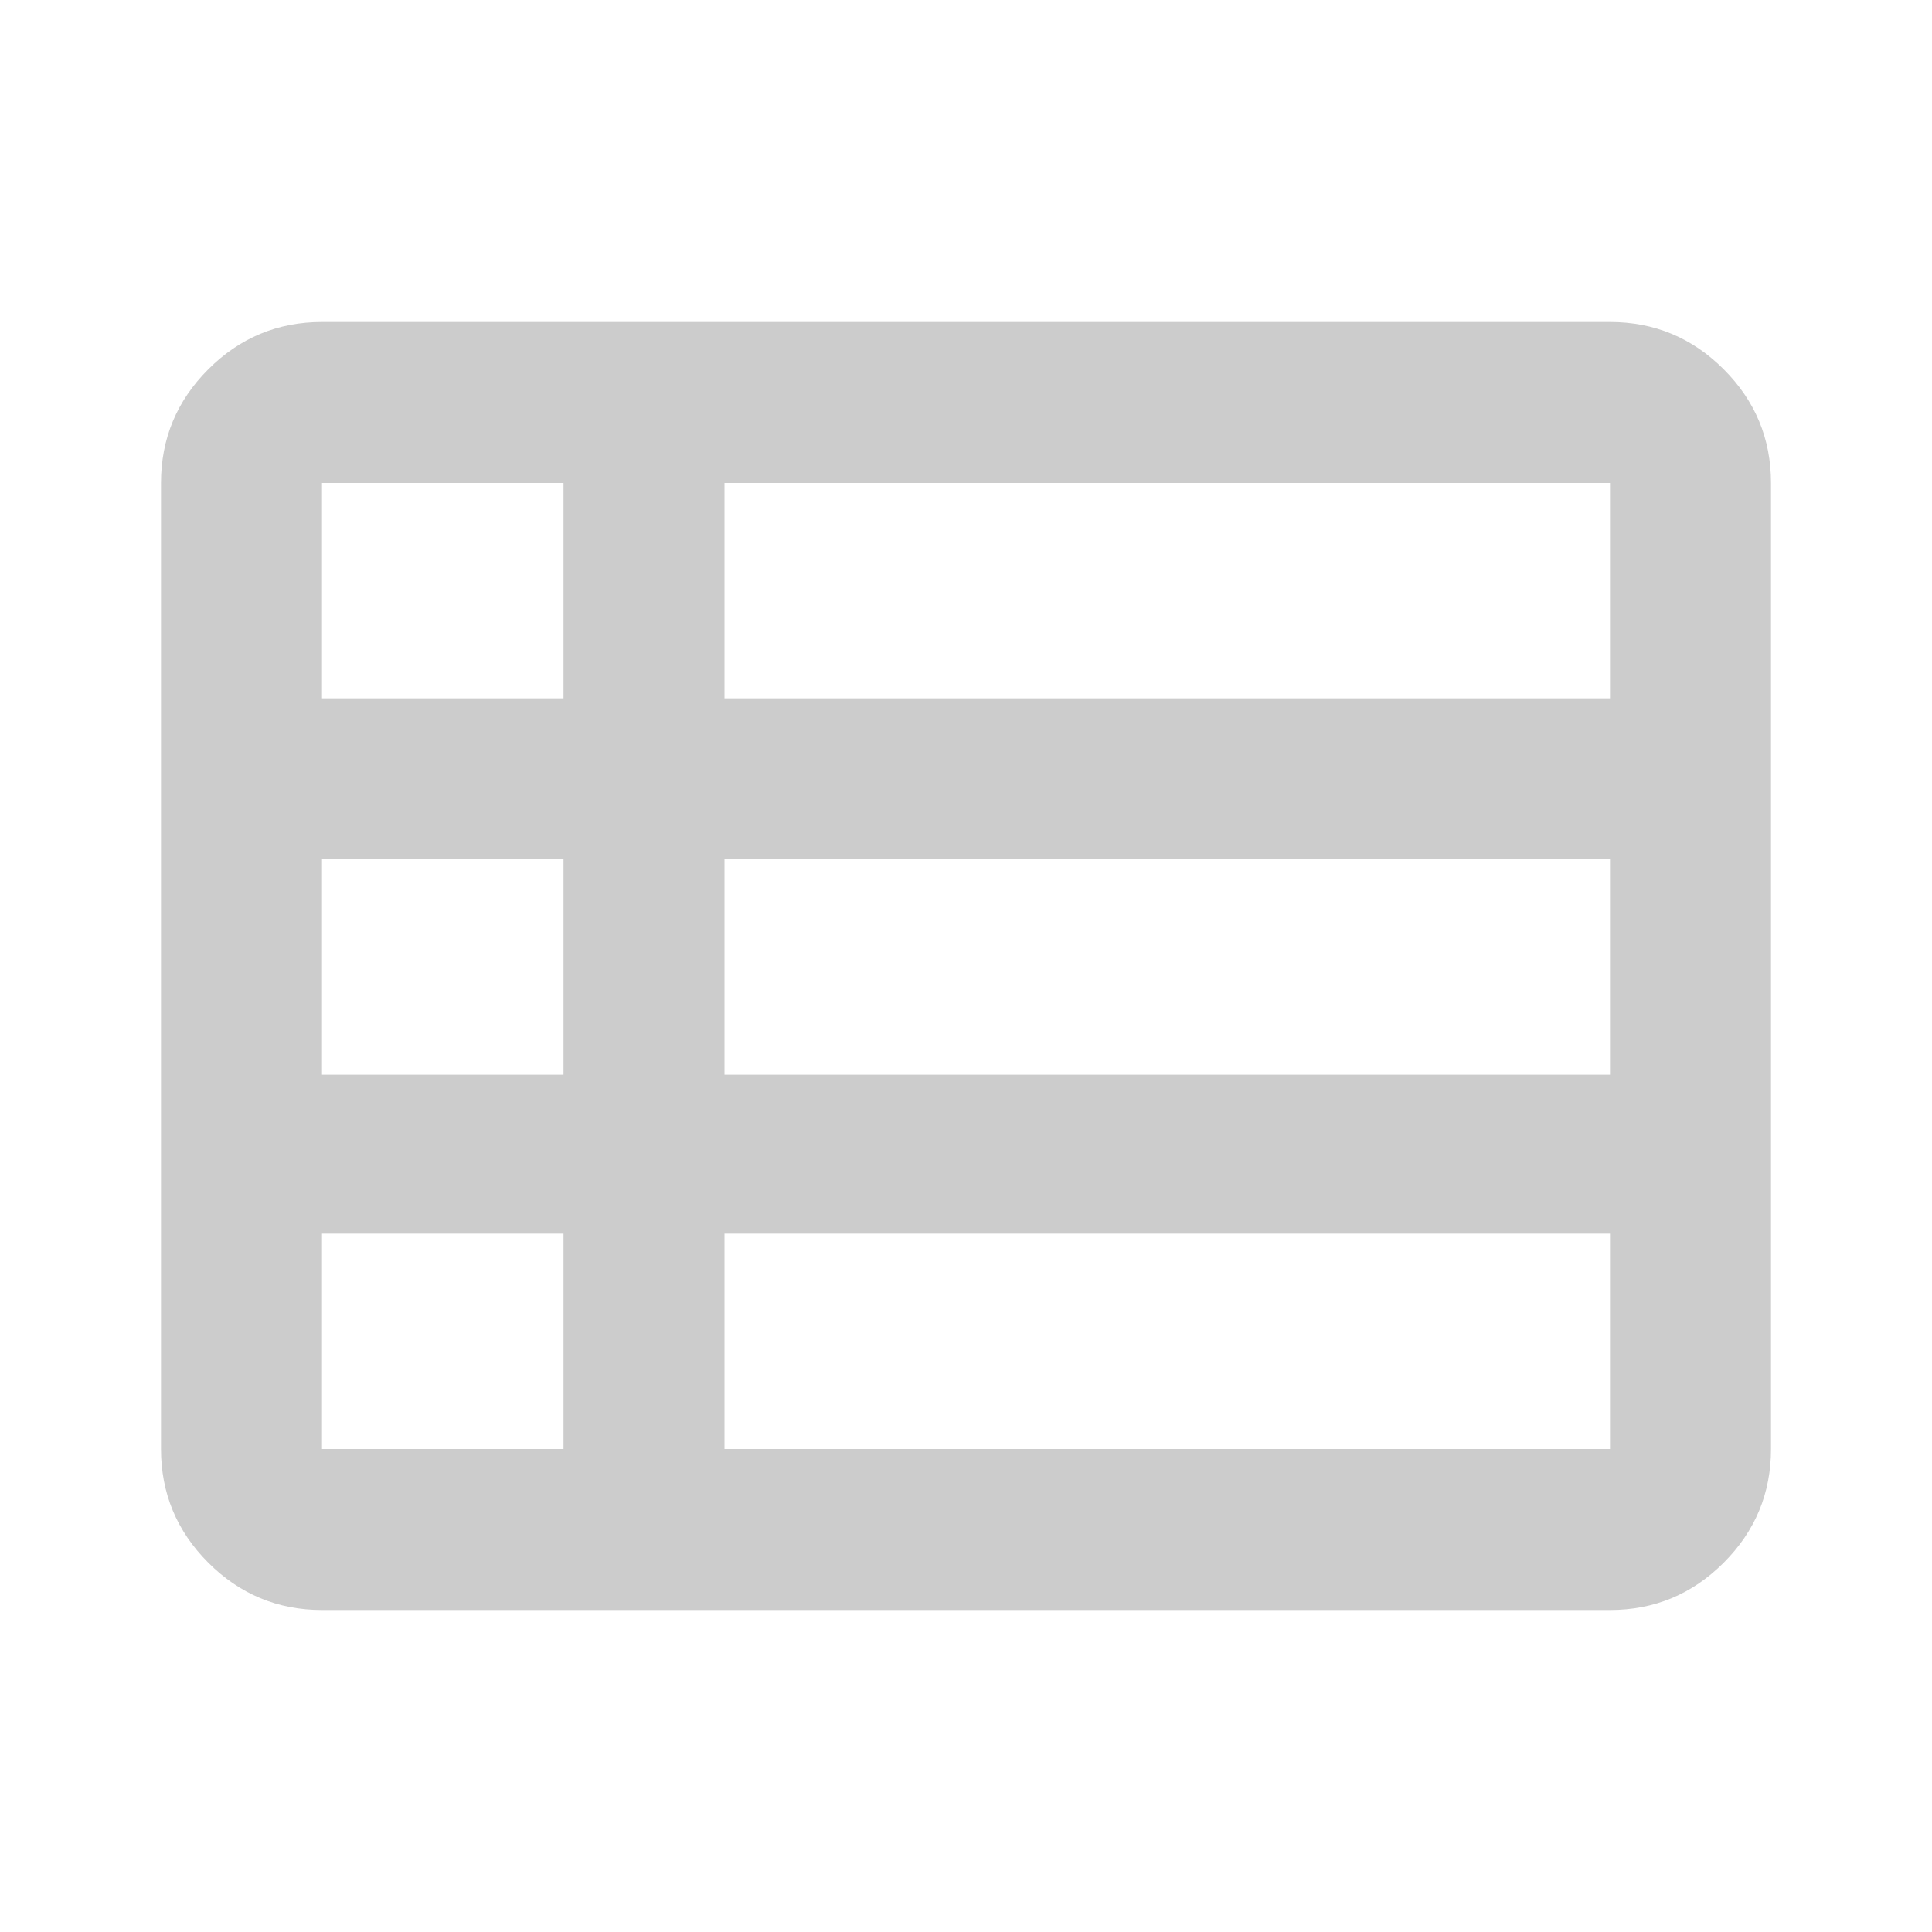
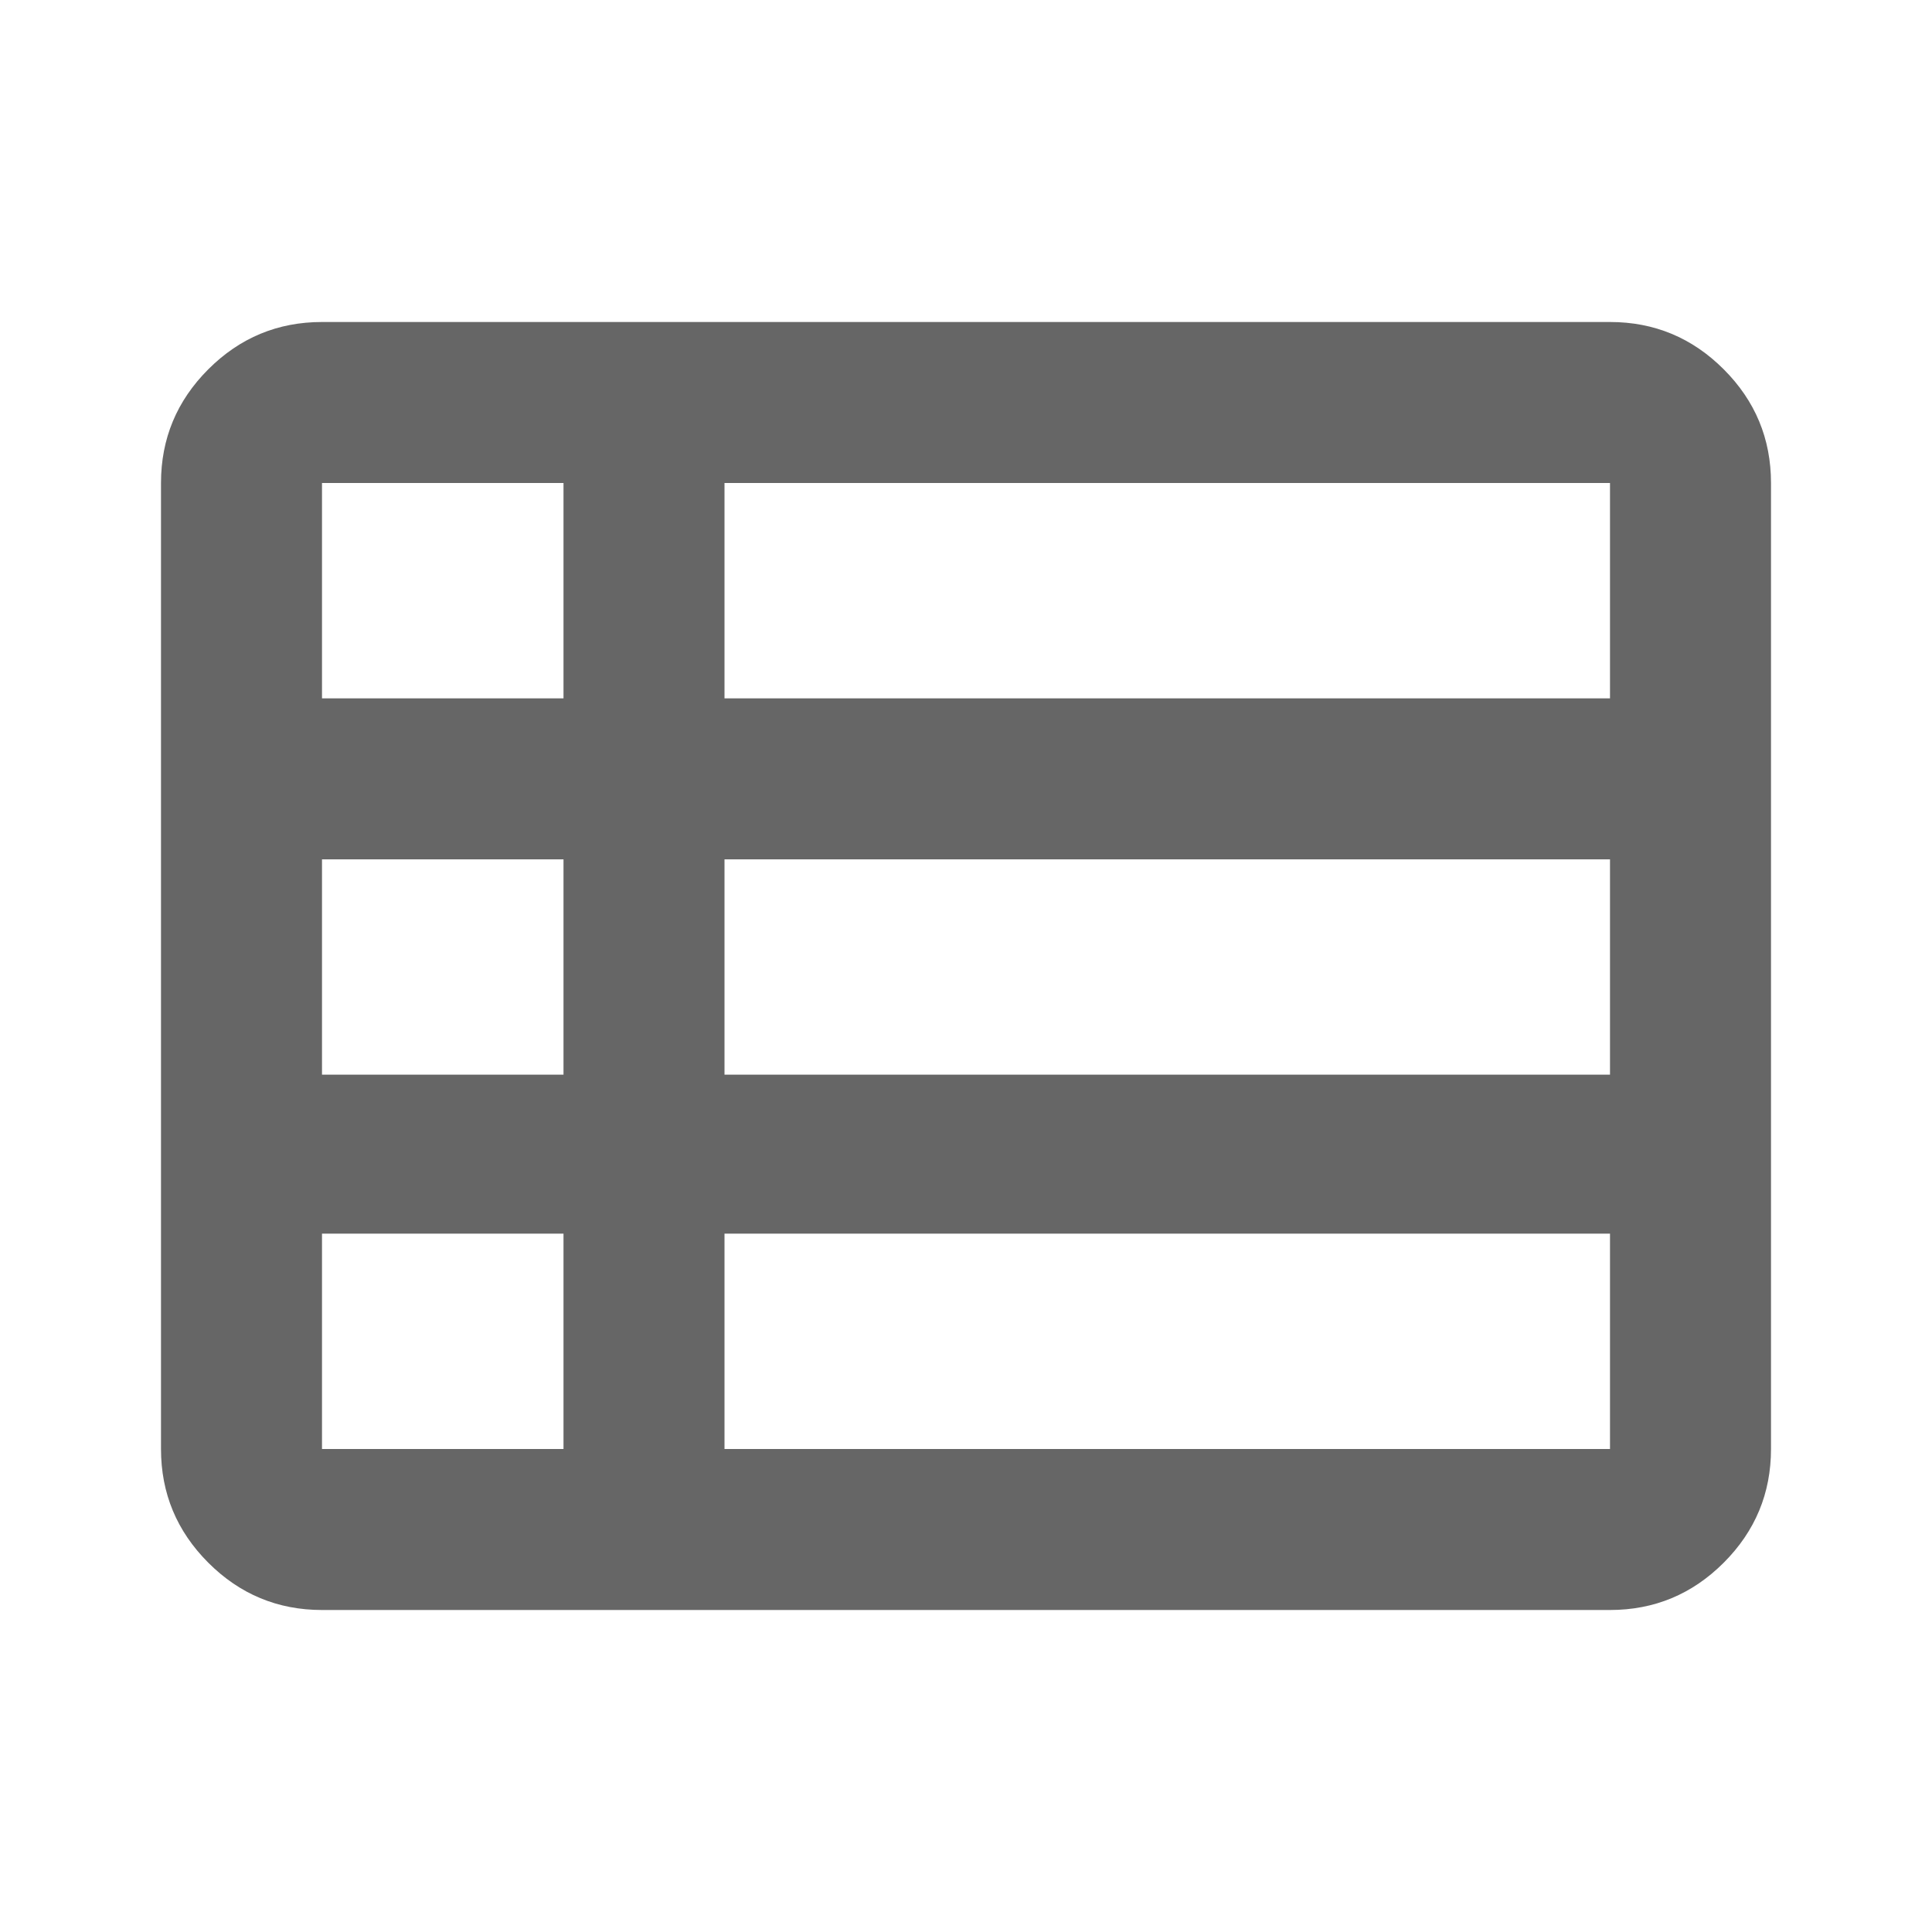
<svg xmlns="http://www.w3.org/2000/svg" height="24" viewBox="0 -960 960 960" width="24">
-   <path d="M360-240h440v-107H360v107ZM160-613h120v-107H160v107Zm0 187h120v-107H160v107Zm0 186h120v-107H160v107Zm200-186h440v-107H360v107Zm0-187h440v-107H360v107ZM160-160q-33 0-56.5-23.5T80-240v-480q0-33 23.5-56.5T160-800h640q33 0 56.5 23.5T880-720v480q0 33-23.5 56.5T800-160H160Z" fill="#cccccc" />
+   <path d="M360-240h440v-107H360v107ZM160-613h120v-107H160v107Zm0 187h120v-107H160v107Zm0 186h120v-107H160v107Zm200-186h440v-107H360v107Zm0-187h440v-107H360v107ZM160-160q-33 0-56.5-23.5T80-240v-480q0-33 23.5-56.5T160-800h640q33 0 56.5 23.5T880-720v480q0 33-23.5 56.5T800-160H160Z" fill="#666666" />
</svg>
